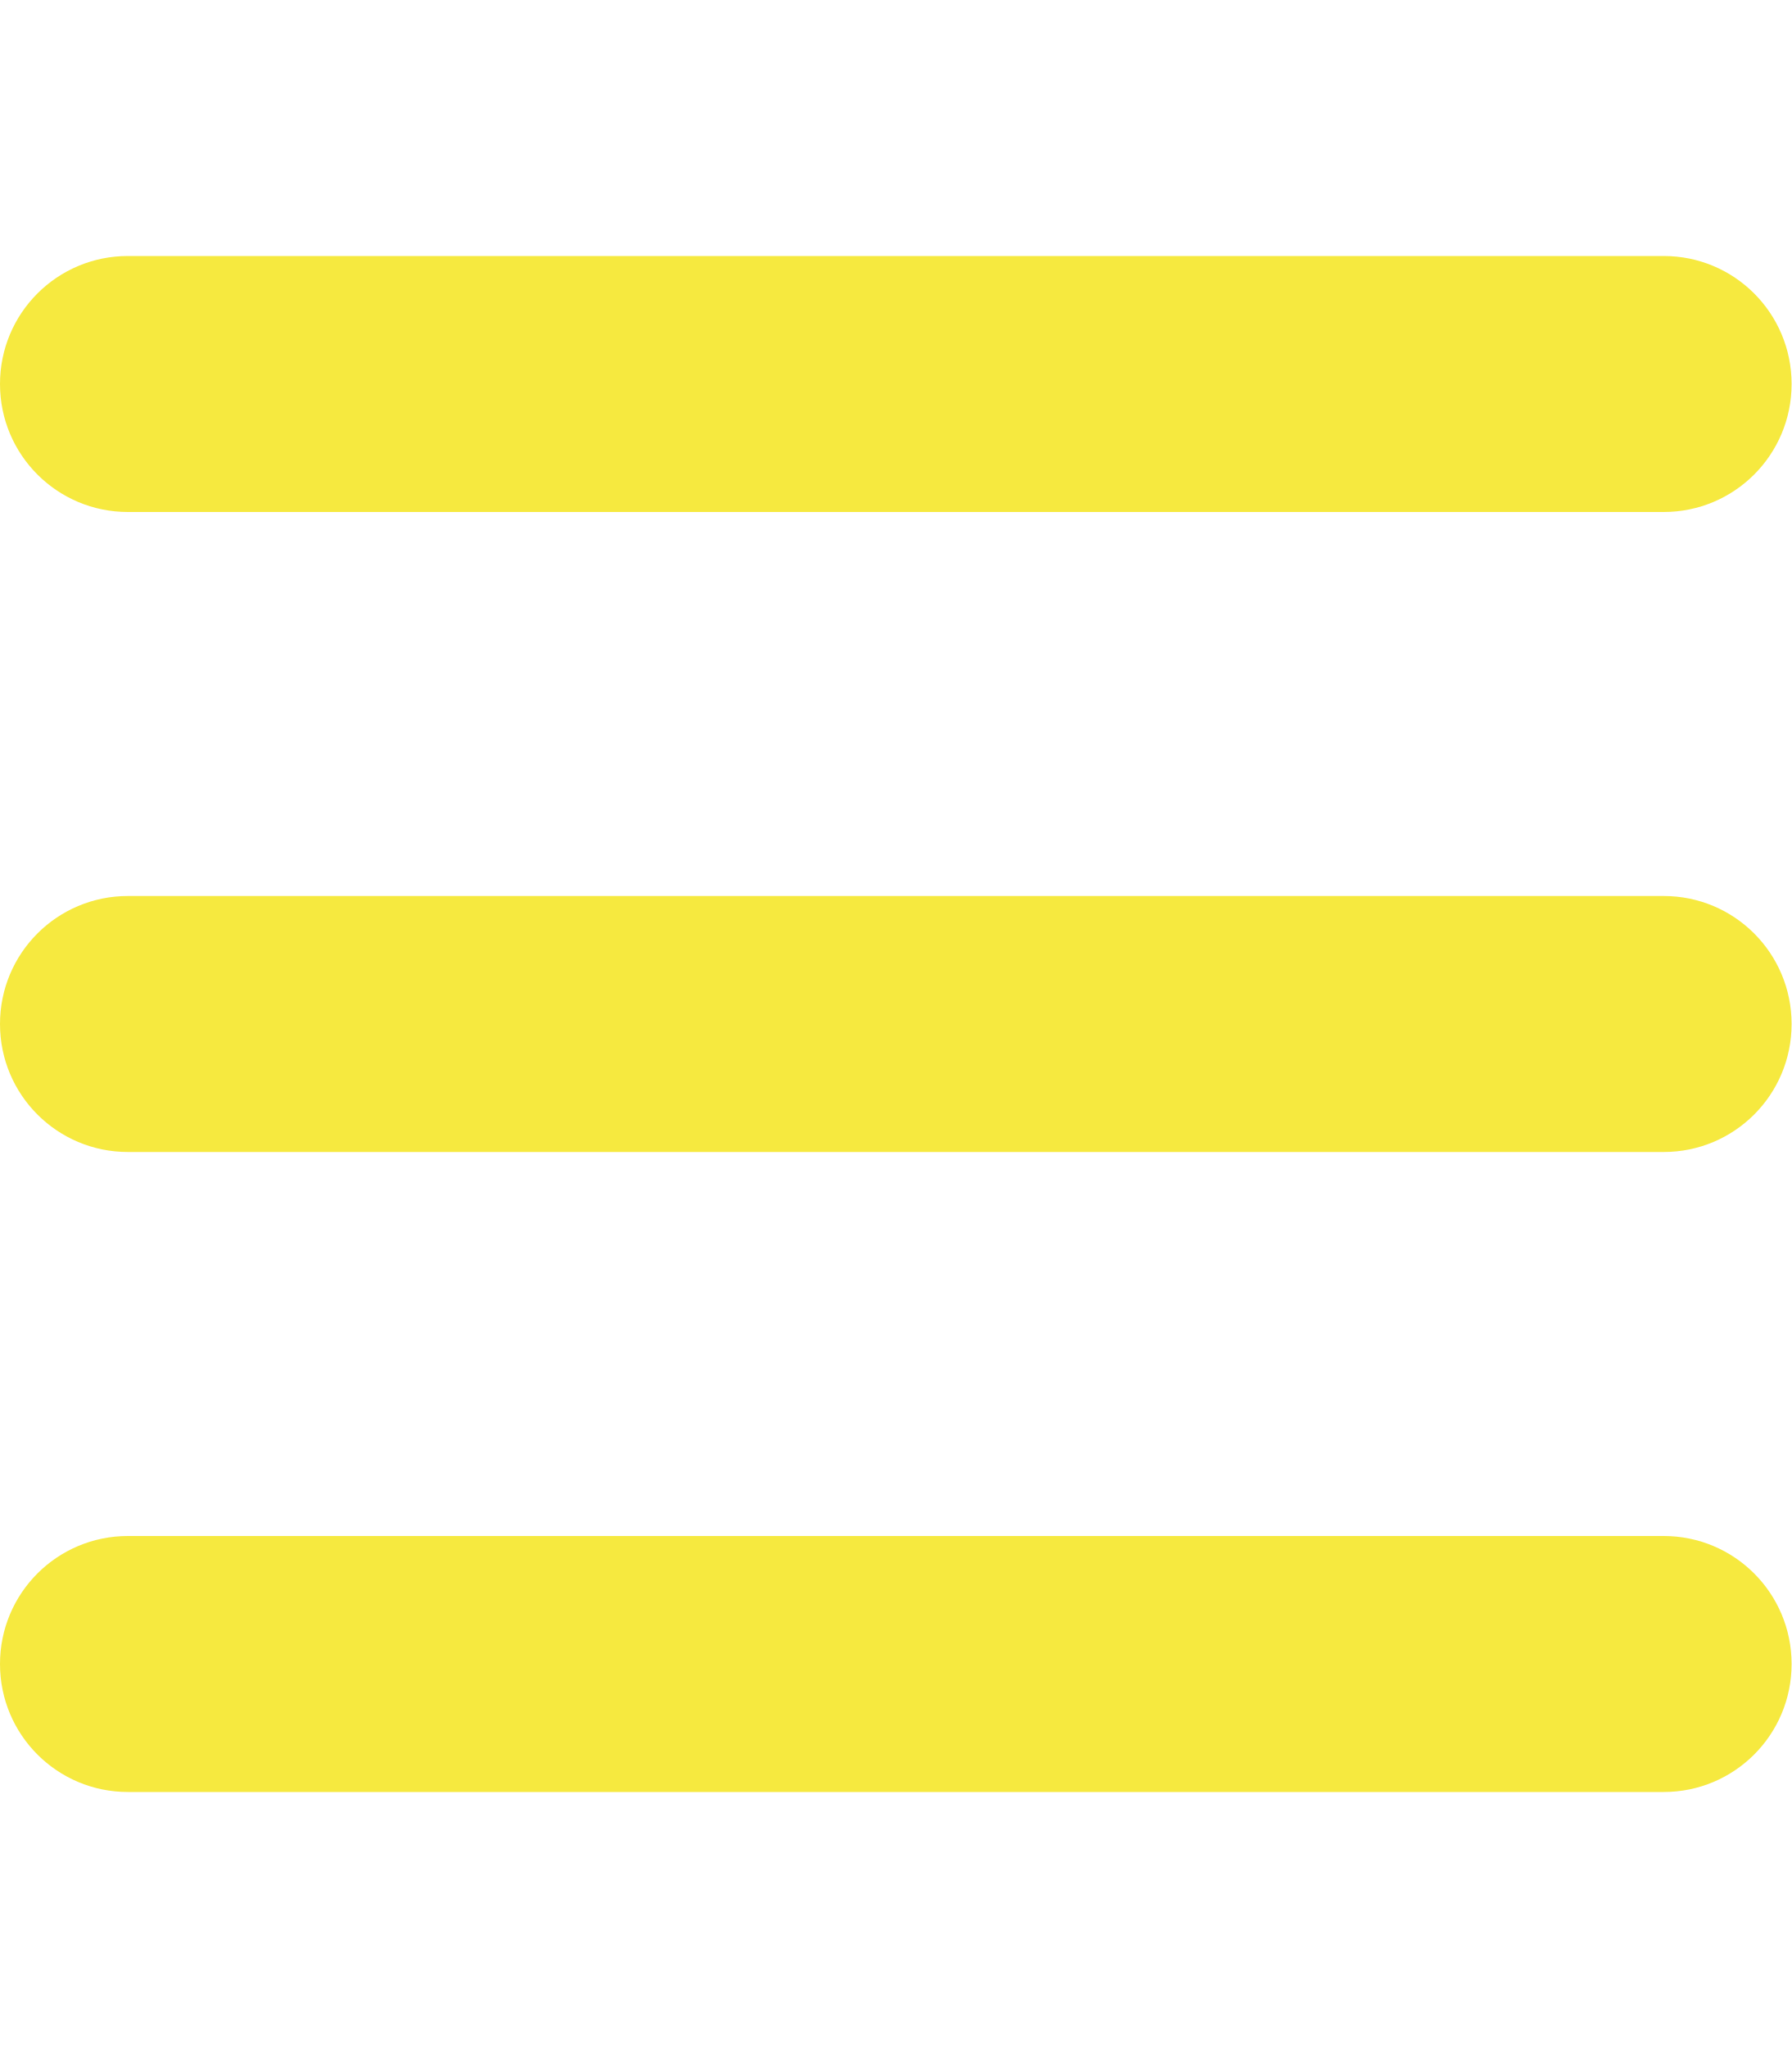
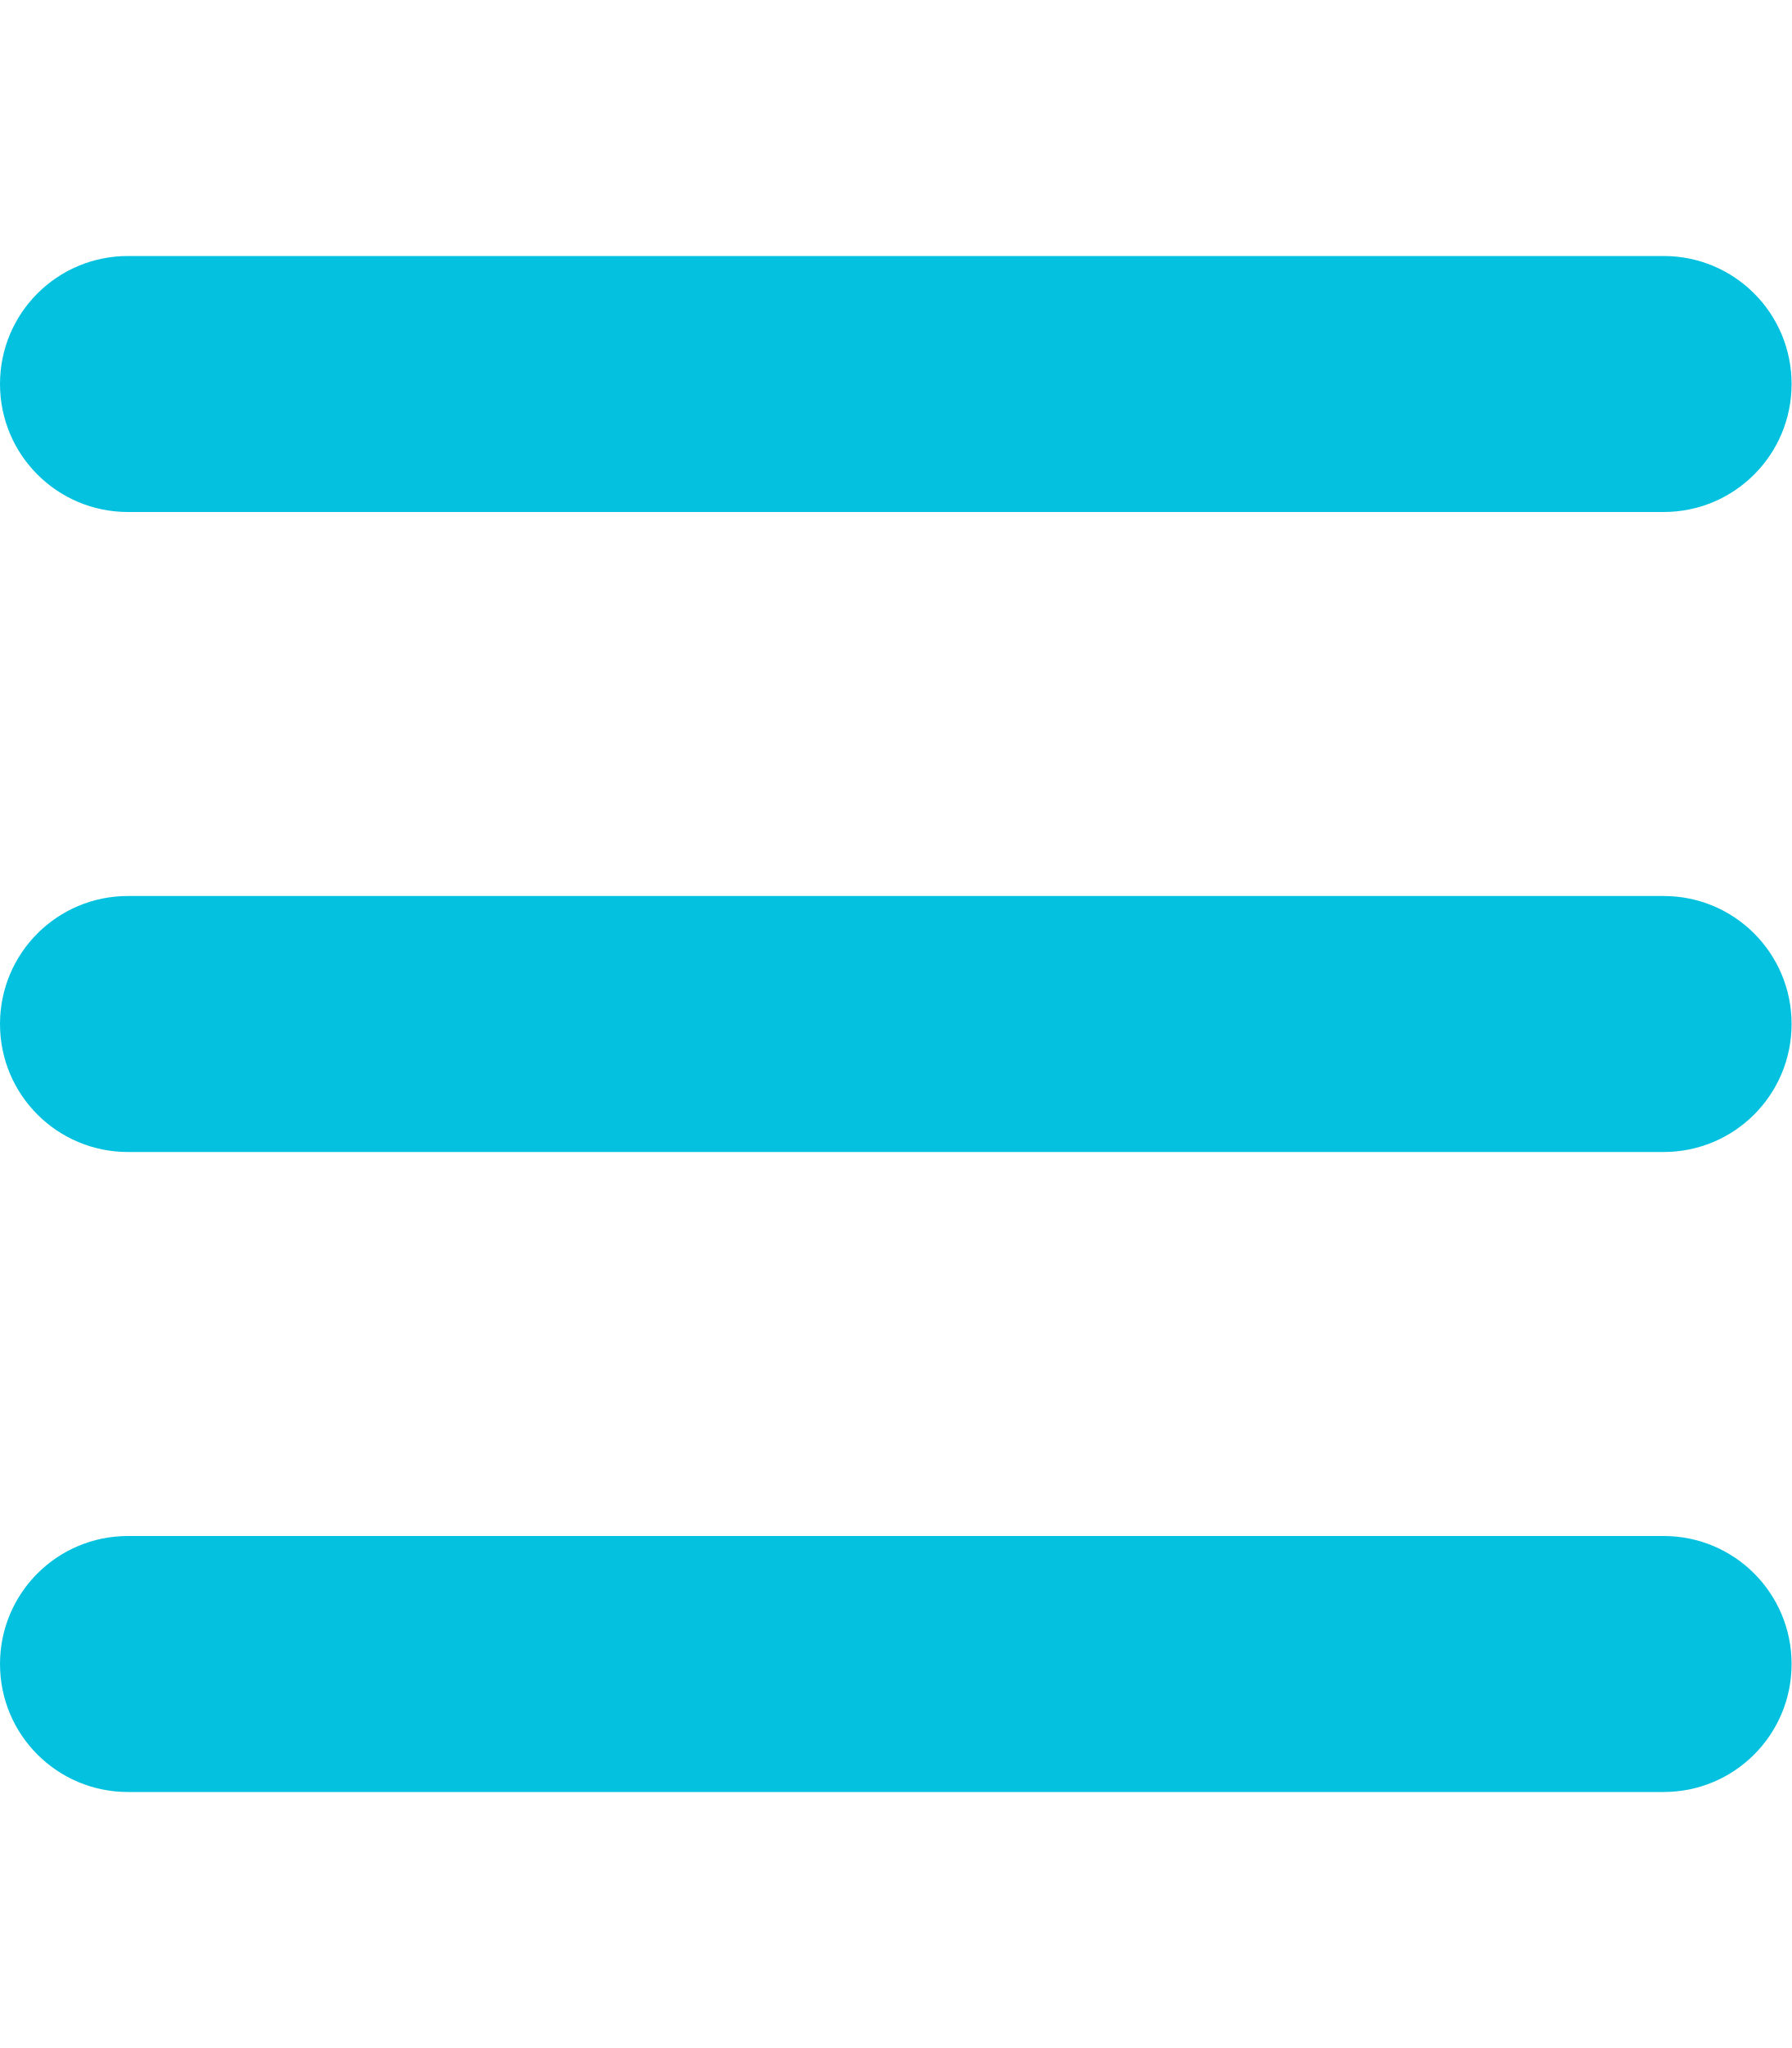
<svg xmlns="http://www.w3.org/2000/svg" height="16" width="14" viewBox="0 0 448 512">
-   <path opacity="1" fill="#f6e93f" d="M0 96C0 78.3 14.3 64 32 64H416c17.7 0 32 14.3 32 32s-14.3 32-32 32H32C14.3 128 0 113.7 0 96zM0 256c0-17.7 14.3-32 32-32H416c17.7 0 32 14.3 32 32s-14.3 32-32 32H32c-17.7 0-32-14.3-32-32zM448 416c0 17.7-14.3 32-32 32H32c-17.7 0-32-14.3-32-32s14.3-32 32-32H416c17.7 0 32 14.3 32 32z" />
+   <path opacity="1" fill="#04C2DF" d="M0 96C0 78.3 14.3 64 32 64H416c17.7 0 32 14.3 32 32s-14.3 32-32 32H32C14.3 128 0 113.7 0 96zM0 256c0-17.7 14.3-32 32-32H416c17.7 0 32 14.3 32 32s-14.3 32-32 32H32c-17.7 0-32-14.3-32-32zM448 416c0 17.7-14.3 32-32 32H32c-17.7 0-32-14.3-32-32s14.3-32 32-32H416c17.7 0 32 14.3 32 32z" />
</svg>
